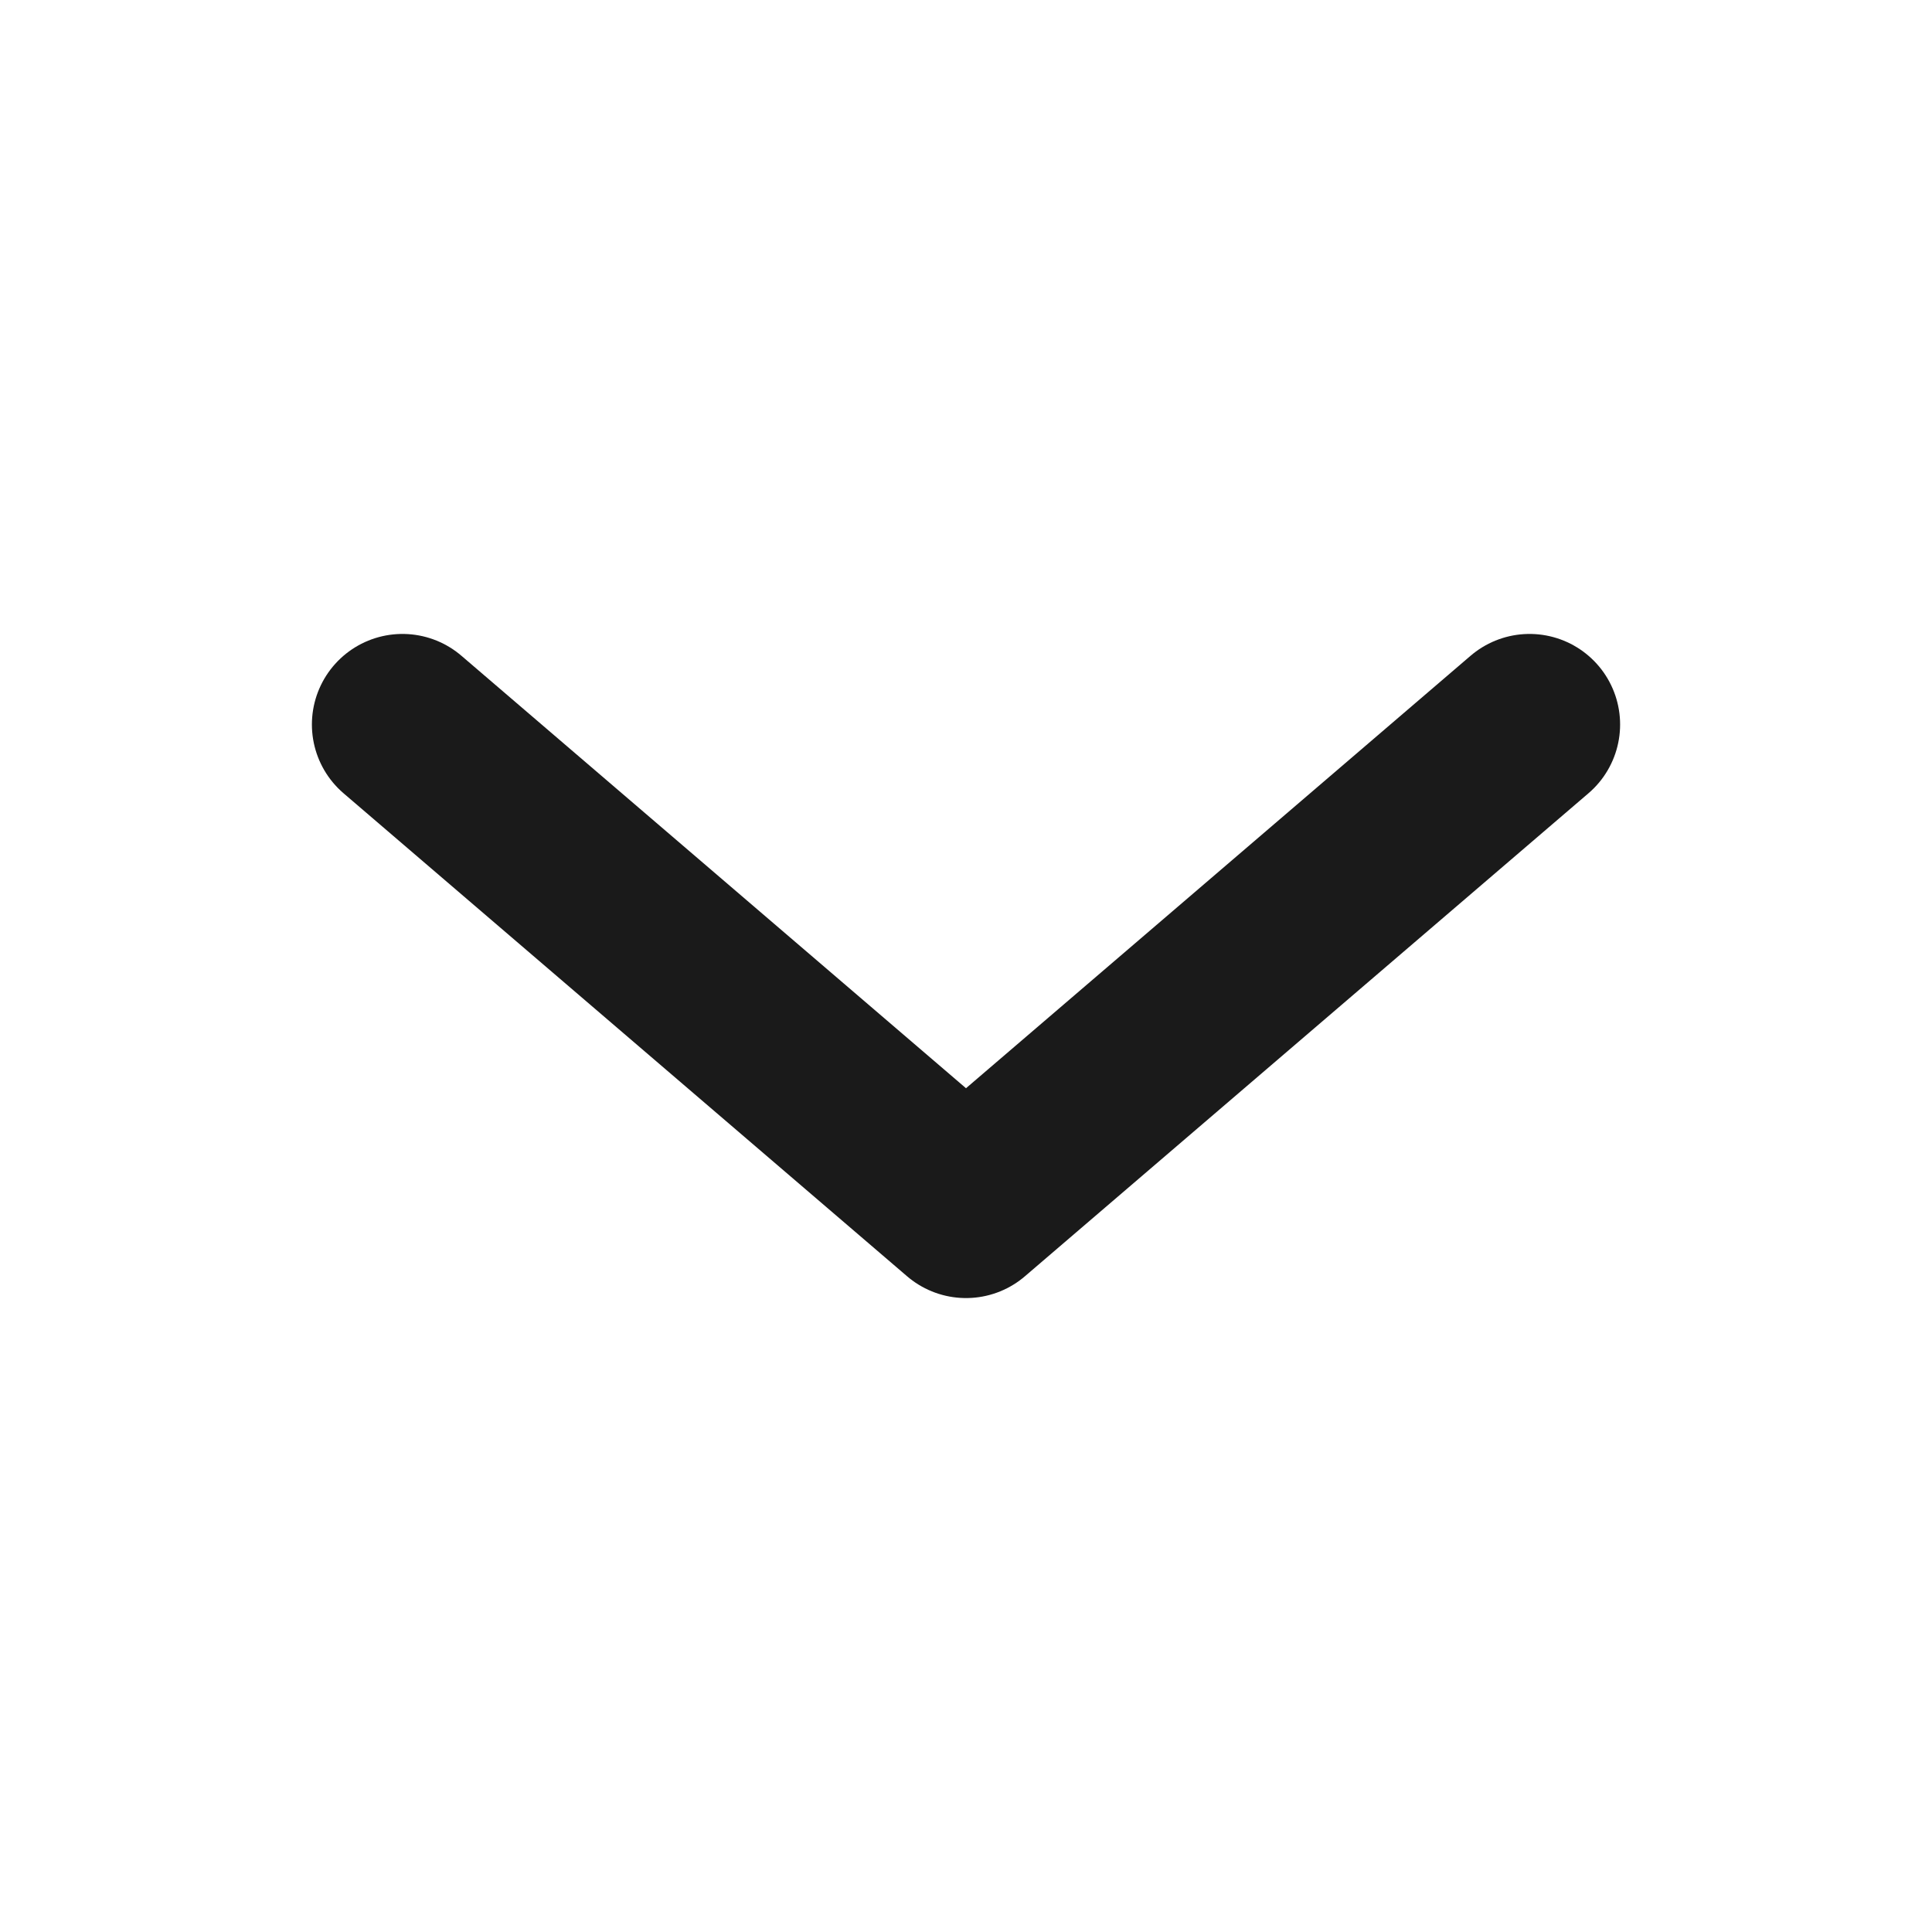
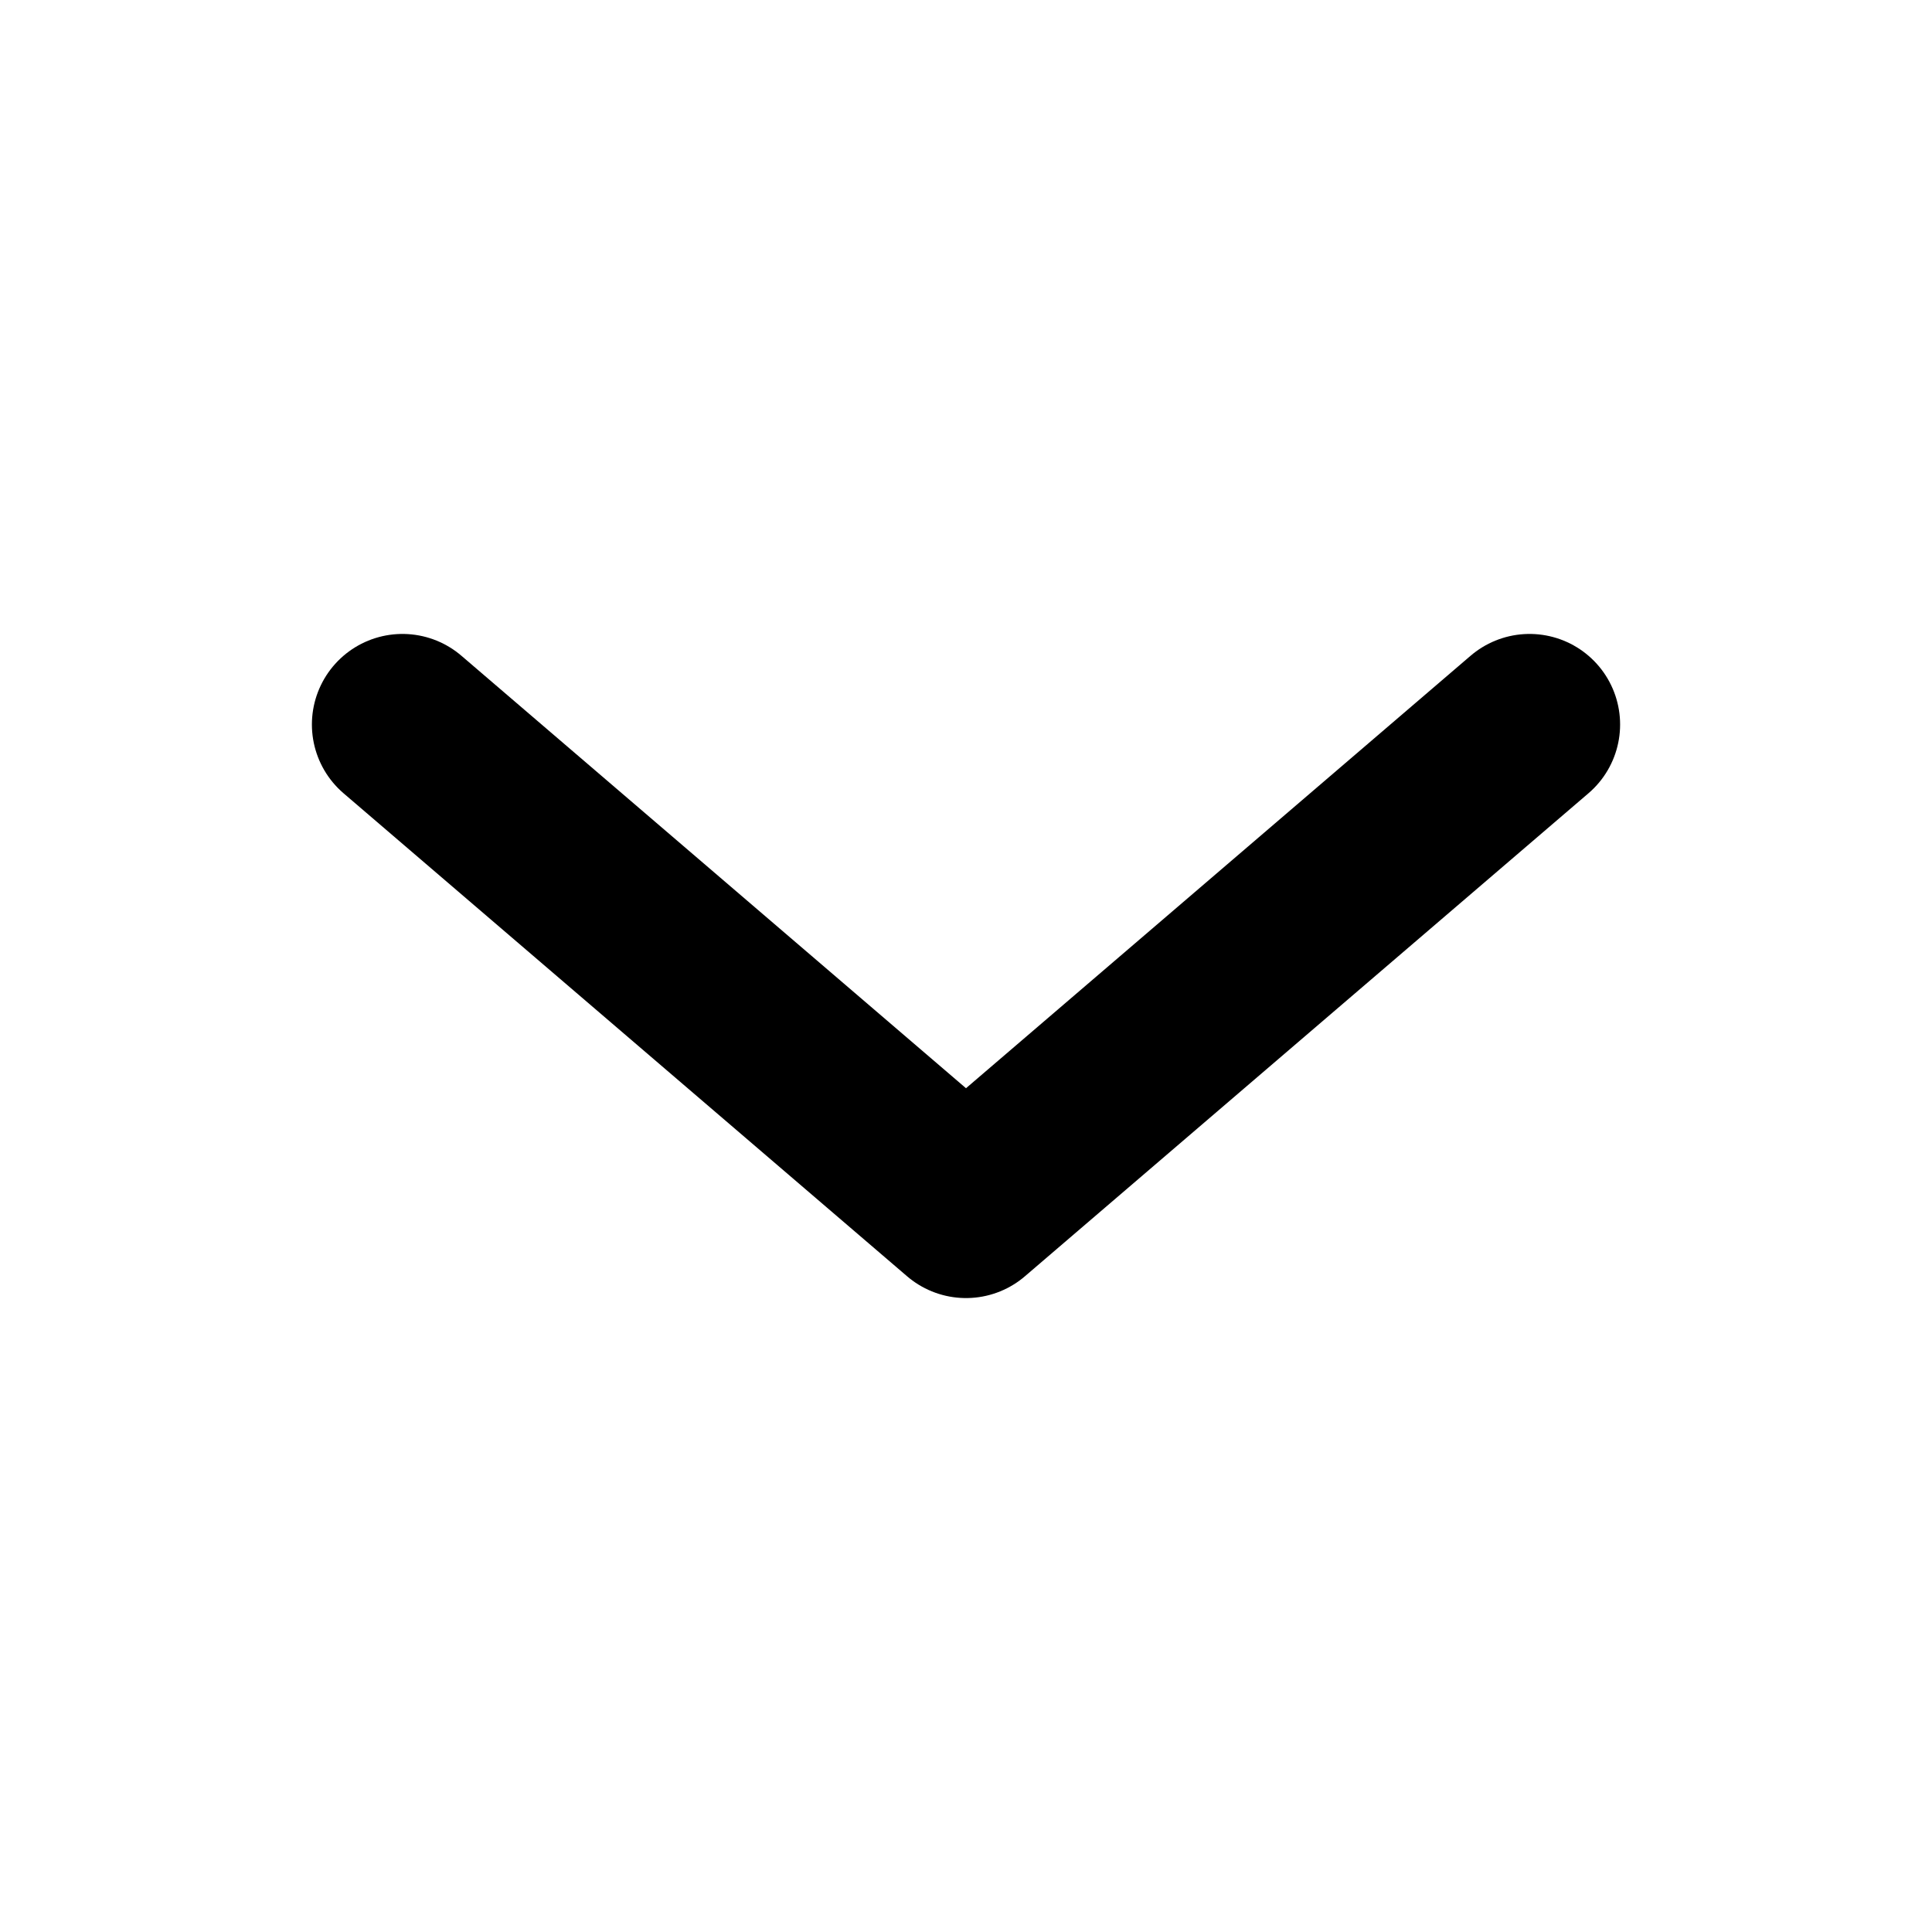
- <svg xmlns="http://www.w3.org/2000/svg" width="16" height="16" viewBox="0 0 16 16" fill="none">
-   <path d="M12.667 6L8 10L3.333 6" stroke="#1A1A1A" stroke-width="1.5" stroke-linecap="round" stroke-linejoin="round" />
+ <svg xmlns="http://www.w3.org/2000/svg" width="currentSize" height="currentSize" viewBox="0 0 16 16" fill="none">
+   <path d="M12.667 6L8 10L3.333 6" stroke="currentColor" stroke-width="1.5" stroke-linecap="round" stroke-linejoin="round" />
</svg>
